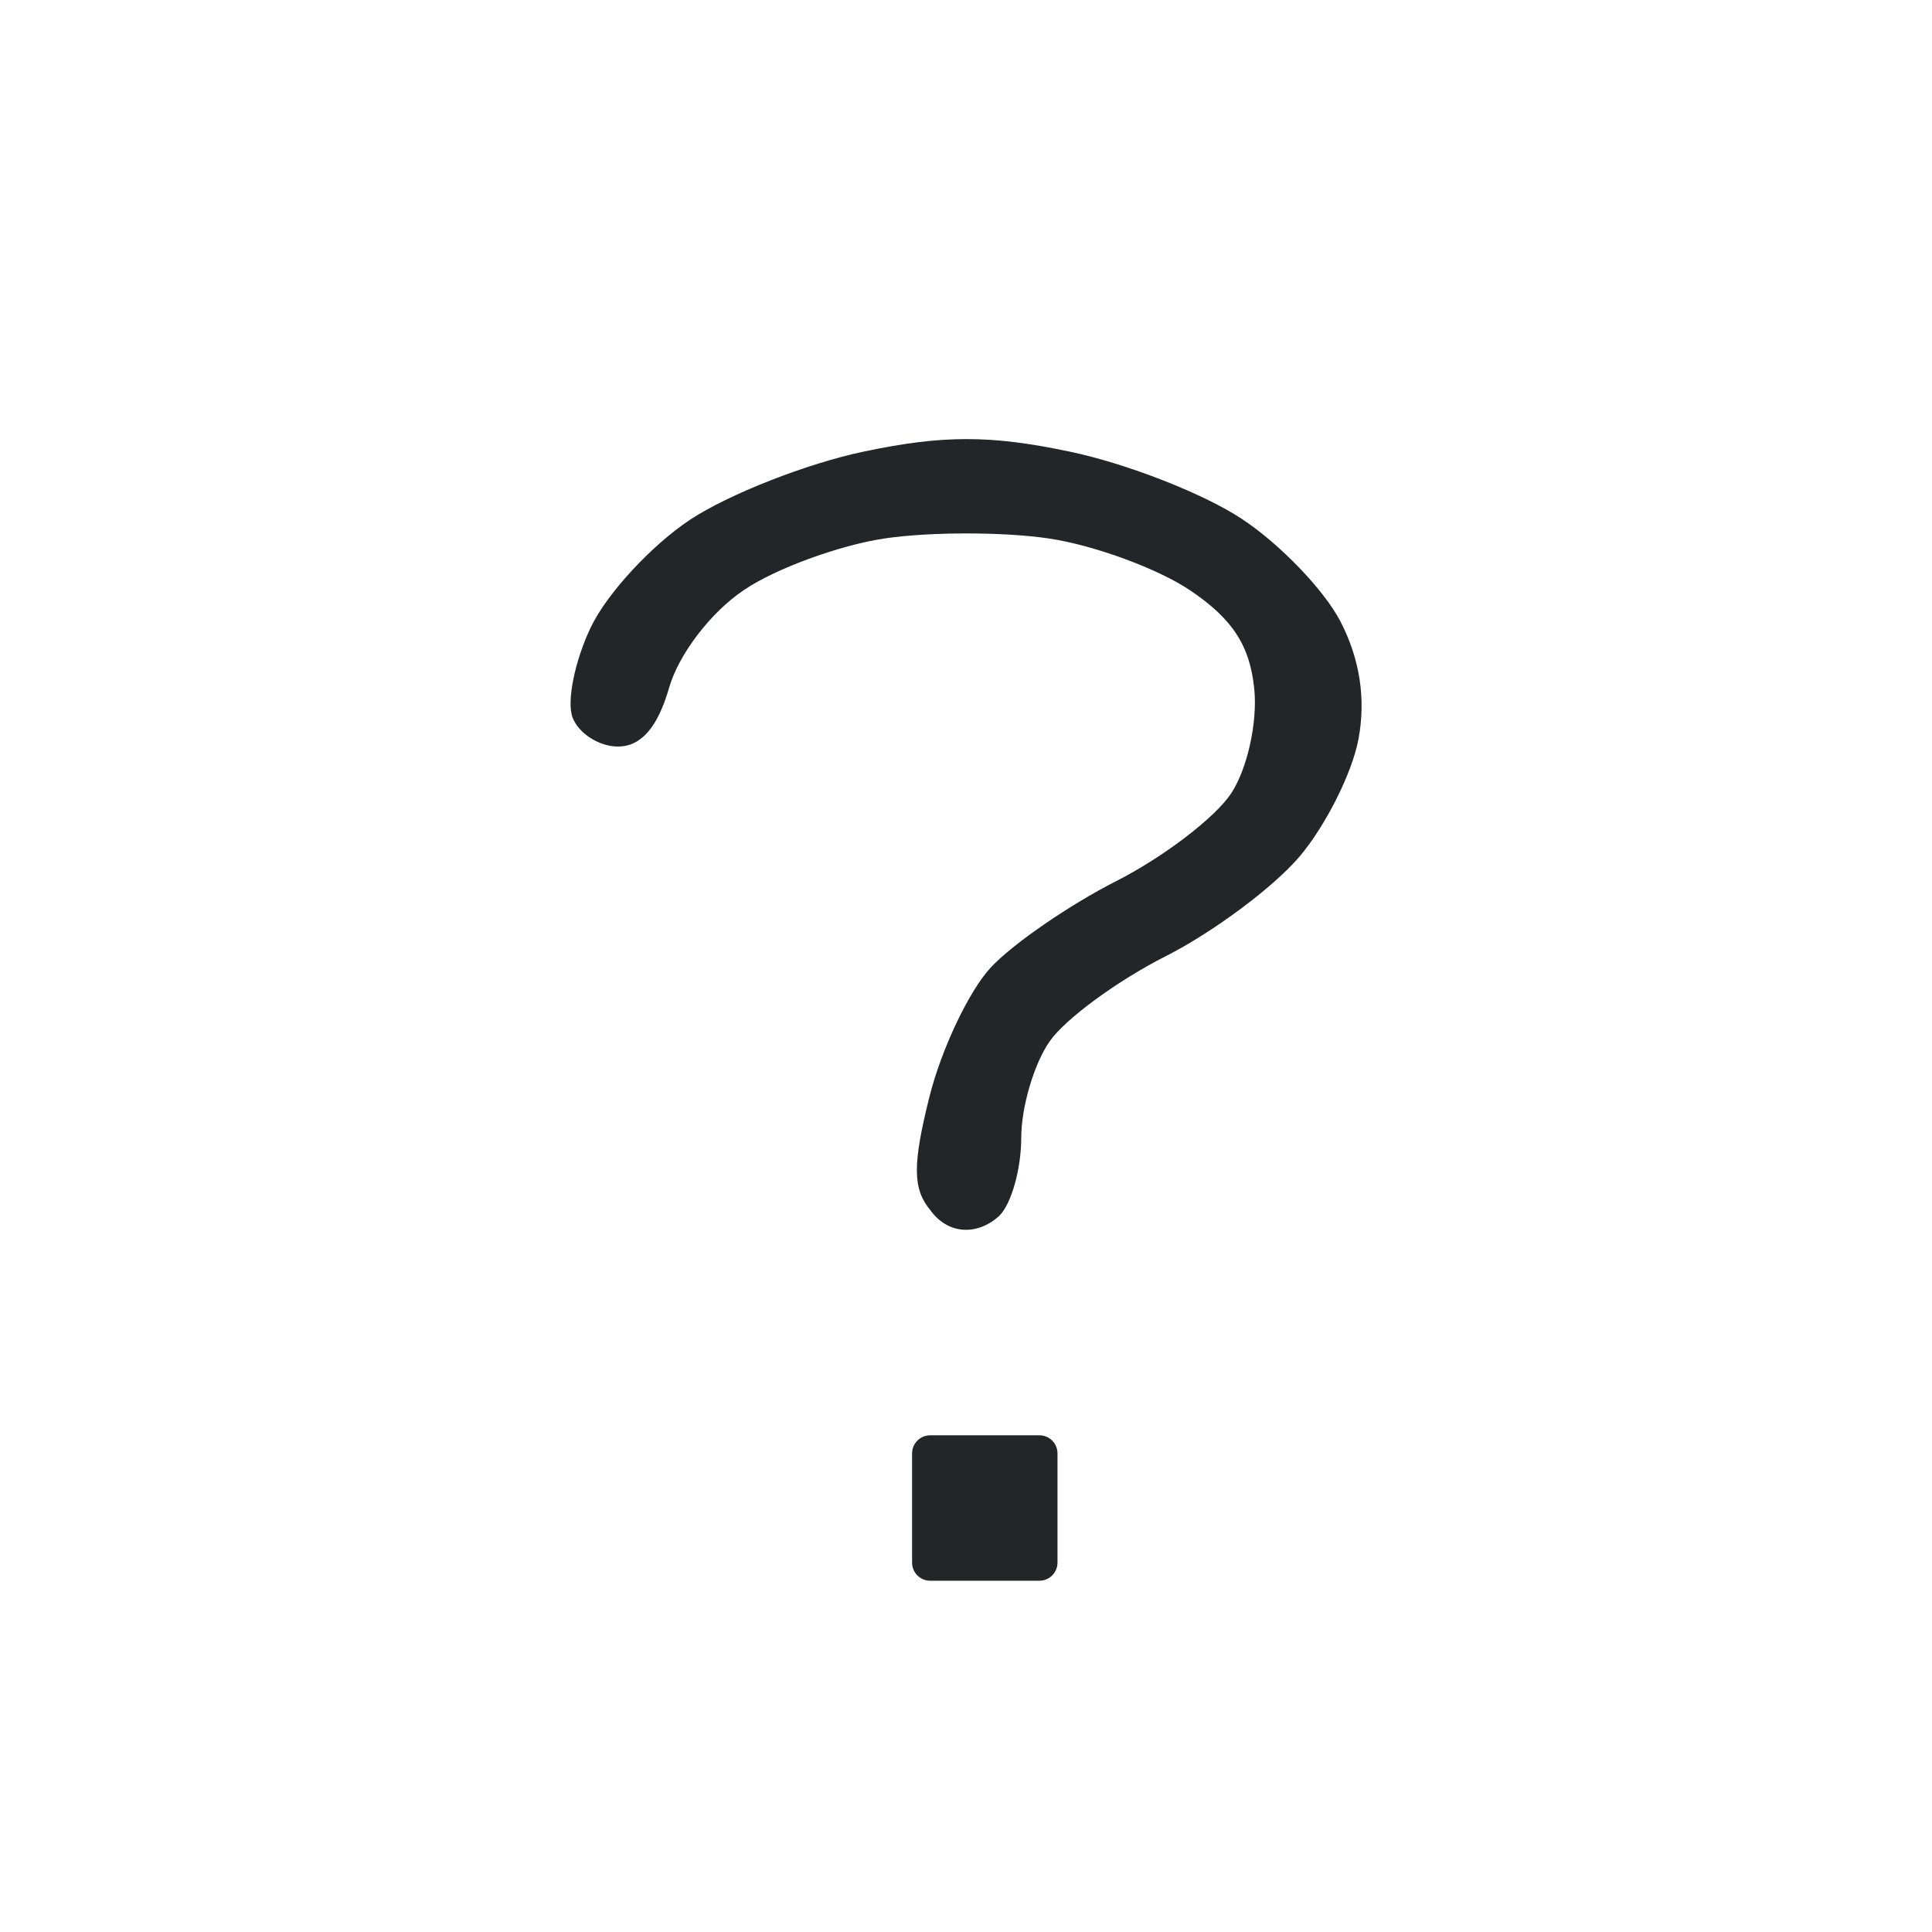
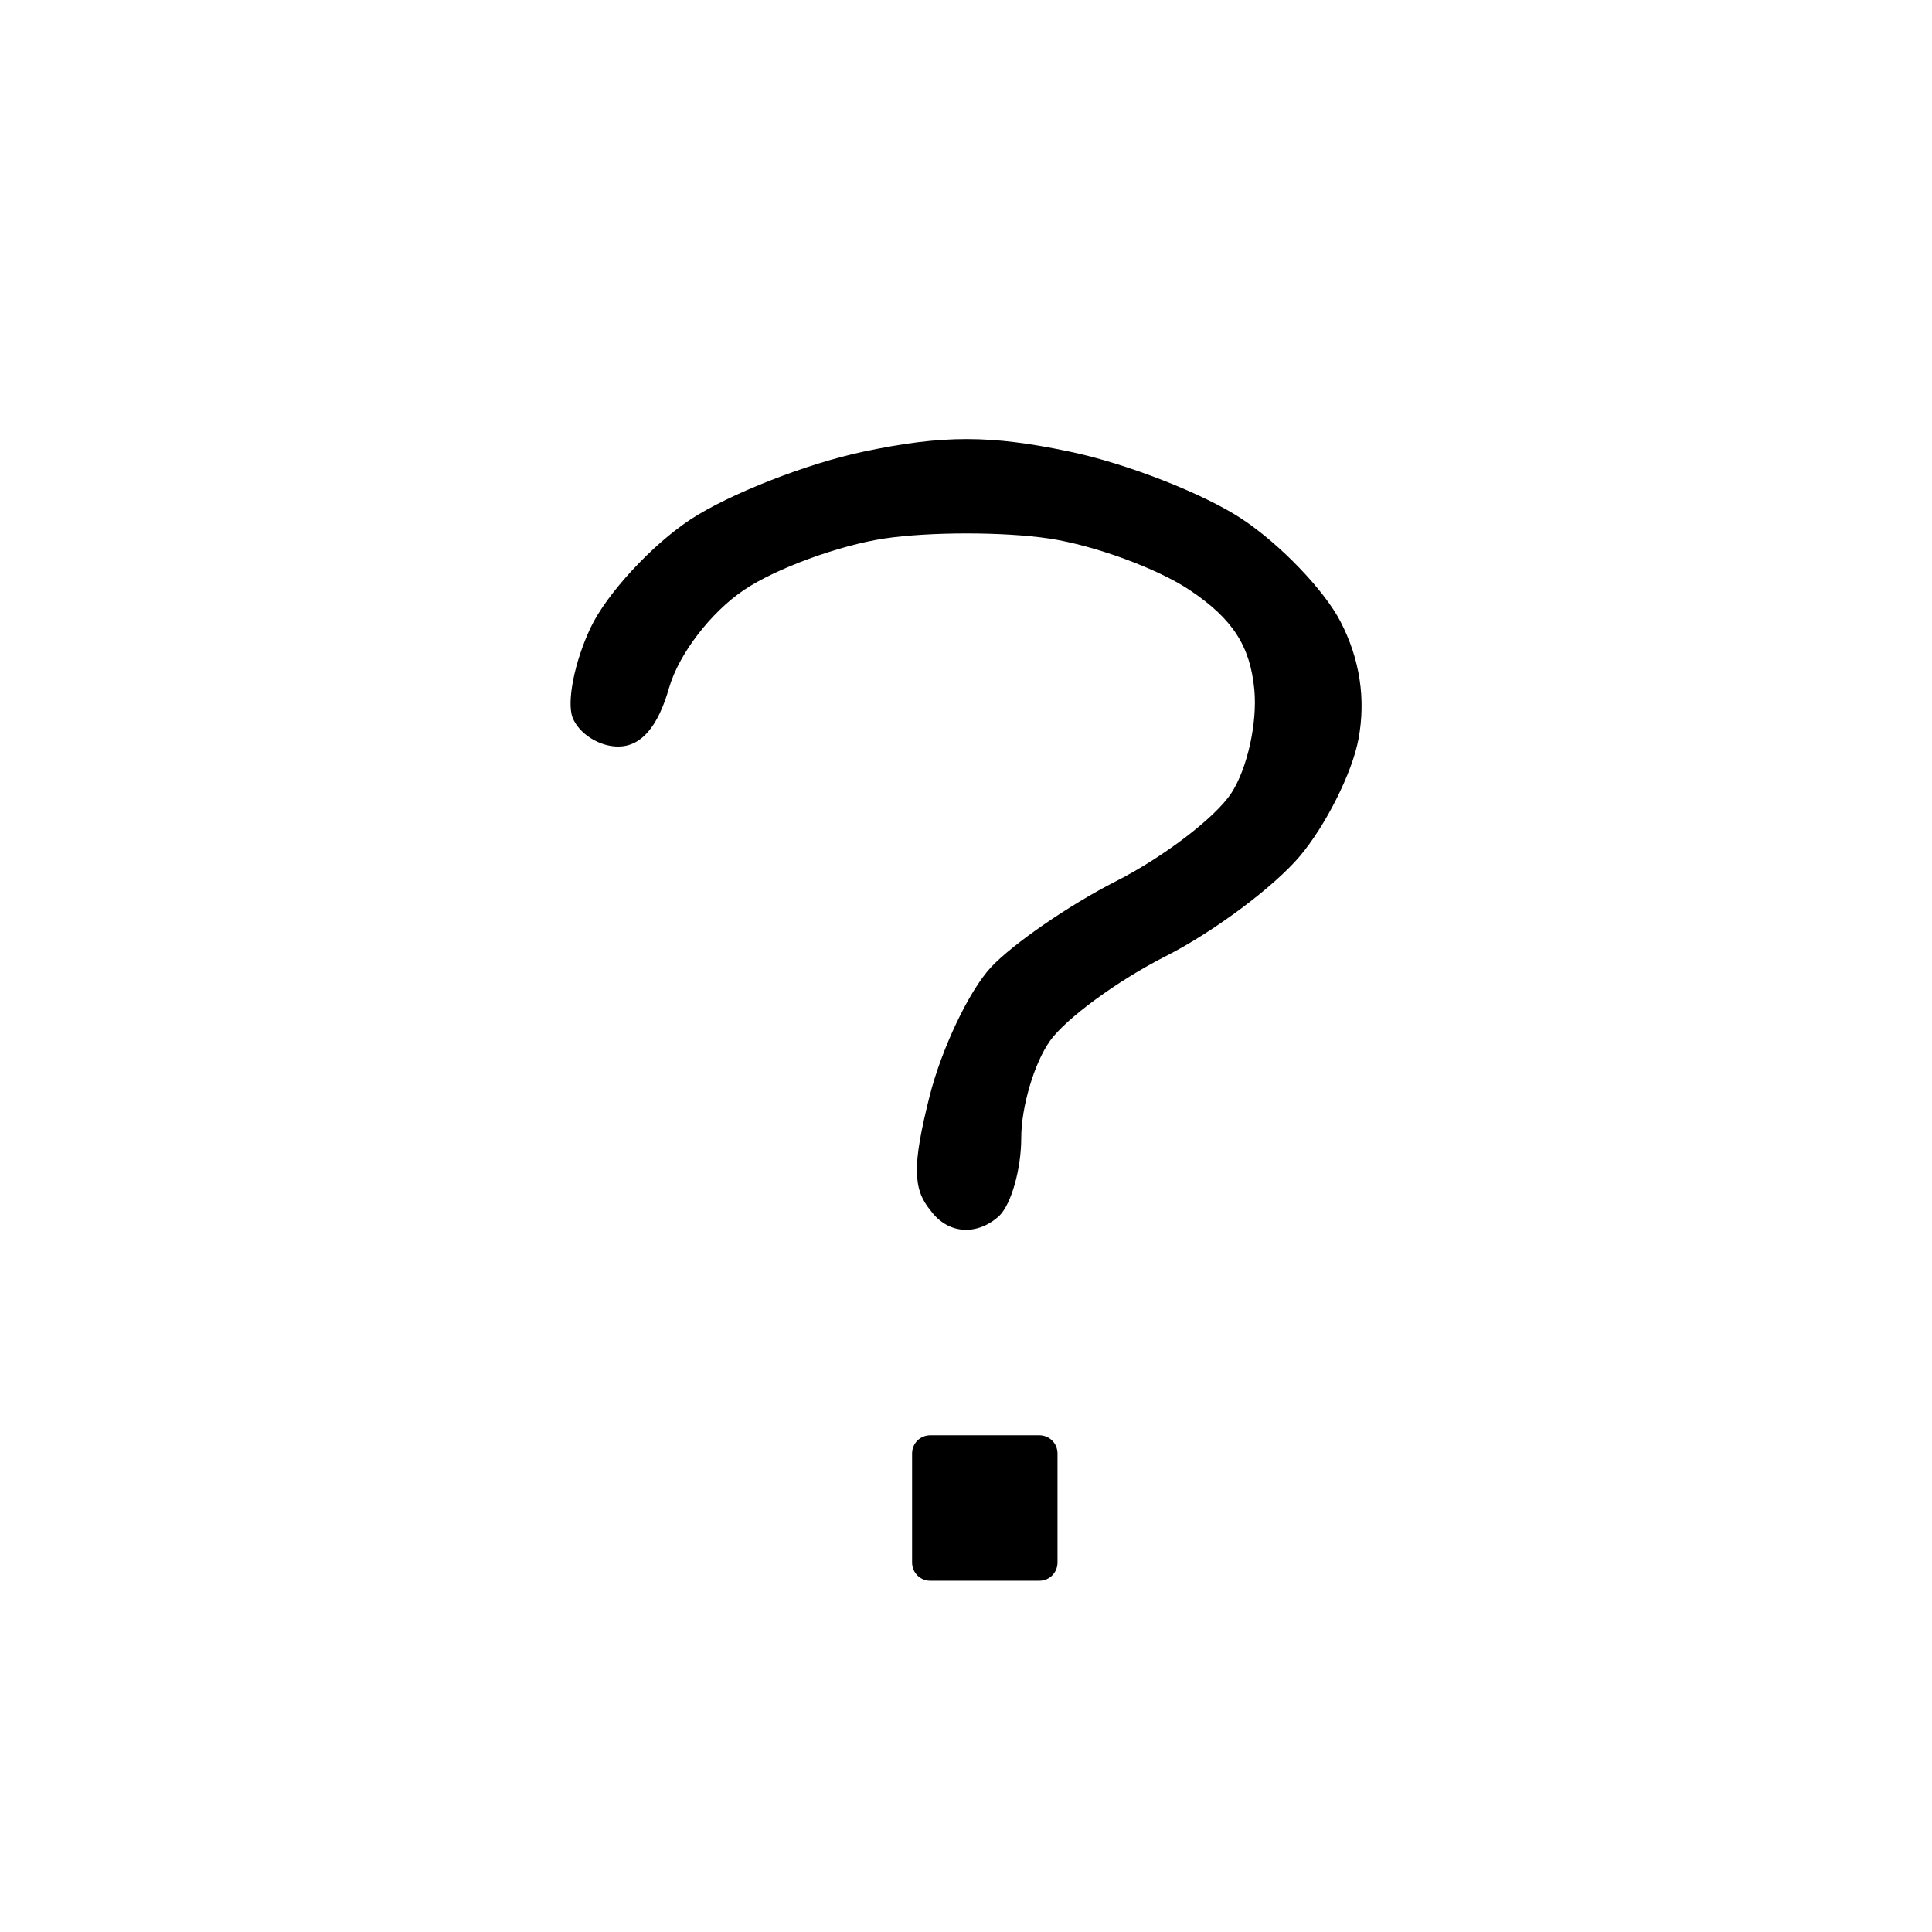
<svg xmlns="http://www.w3.org/2000/svg" id="svg4306" width="22" height="22" version="1.1" style="enable-background:new">
  <defs id="defs26" />
  <style type="text/css" id="current-color-scheme">
-         .ColorScheme-Background {
+         .ColorScheme-Text {
            color:#232629;
        }
        .ColorScheme-ButtonFocus{
            color:#3daee9;
        }
            .ColorScheme-NegativeText {
            color:#da4453;
        }
    </style>
  <g id="active-center" transform="translate(-1,-1)">
    <rect y="1" x="1" height="22" width="22" id="rect861" style="opacity:0.003;fill:#000000;fill-opacity:1;stroke-width:1.023" />
    <path d="m 12.007,6 c -0.36,0 -0.721,0.047 -1.175,0.143 -0.646,0.136 -1.535,0.485 -1.974,0.775 -0.439,0.291 -0.948,0.842 -1.131,1.226 -0.183,0.384 -0.276,0.846 -0.207,1.027 0.07,0.181 0.302,0.33 0.517,0.33 0.263,0 0.453,-0.219 0.582,-0.669 0.11,-0.383 0.475,-0.86 0.853,-1.114 0.363,-0.245 1.082,-0.508 1.598,-0.586 0.515,-0.077 1.359,-0.077 1.875,0 0.515,0.077 1.237,0.342 1.605,0.589 0.486,0.326 0.685,0.633 0.733,1.129 0.037,0.379 -0.08,0.903 -0.262,1.182 -0.181,0.276 -0.769,0.726 -1.308,1 -0.539,0.274 -1.183,0.718 -1.431,0.985 -0.248,0.267 -0.562,0.929 -0.698,1.471 -0.194,0.774 -0.192,1.05 0.011,1.294 0.207,0.285 0.544,0.285 0.786,0.061 0.137,-0.137 0.248,-0.535 0.248,-0.886 0,-0.35 0.146,-0.846 0.325,-1.101 0.179,-0.255 0.772,-0.69 1.319,-0.967 0.547,-0.277 1.235,-0.791 1.53,-1.141 0.295,-0.351 0.595,-0.949 0.666,-1.331 0.086,-0.457 0.016,-0.914 -0.205,-1.34 -0.184,-0.356 -0.688,-0.881 -1.121,-1.167 C 14.711,6.623 13.829,6.278 13.182,6.143 12.728,6.047 12.367,6 12.007,6 Z m -0.414,11.344 c -0.115,0 -0.207,0.092 -0.207,0.207 v 1.242 c 0,0.115 0.092,0.207 0.207,0.207 h 1.242 c 0.115,0 0.207,-0.092 0.207,-0.207 v -1.242 c 0,-0.115 -0.092,-0.207 -0.207,-0.207 z" style="fill:currentColor" id="rect45068-9-1-2" class="ColorScheme-Background" />
  </g>
  <g id="hover-center">
    <rect style="opacity:0.003;fill:#000000;fill-opacity:1;stroke-width:1.023" id="rect861-6" width="22" height="22" x="22" y="0" />
-     <path d="M 32.99 2 A 9 9 0 0 0 24 11 A 9 9 0 0 0 33 20 A 9 9 0 0 0 42 11 A 9 9 0 0 0 33 2 A 9 9 0 0 0 32.99 2 z M 33.006 5 C 33.366 5 33.727 5.047 34.182 5.143 C 34.828 5.278 35.71 5.624 36.143 5.91 C 36.575 6.196 37.08 6.72 37.264 7.076 C 37.484 7.503 37.554 7.959 37.469 8.416 C 37.397 8.797 37.096 9.397 36.801 9.748 C 36.506 10.099 35.818 10.612 35.271 10.889 C 34.725 11.166 34.132 11.6 33.953 11.855 C 33.774 12.111 33.627 12.607 33.627 12.957 C 33.627 13.307 33.516 13.707 33.379 13.844 C 33.137 14.067 32.8 14.066 32.594 13.781 C 32.391 13.537 32.388 13.263 32.582 12.488 C 32.718 11.947 33.033 11.285 33.281 11.018 C 33.529 10.75 34.172 10.306 34.711 10.031 C 35.25 9.757 35.839 9.307 36.02 9.031 C 36.202 8.752 36.318 8.229 36.281 7.85 C 36.233 7.354 36.035 7.047 35.549 6.721 C 35.182 6.474 34.459 6.21 33.943 6.133 C 33.428 6.056 32.586 6.056 32.07 6.133 C 31.555 6.21 30.836 6.472 30.473 6.717 C 30.095 6.972 29.729 7.449 29.619 7.832 C 29.49 8.282 29.3 8.502 29.037 8.502 C 28.822 8.502 28.589 8.353 28.52 8.172 C 28.45 7.991 28.543 7.529 28.727 7.145 C 28.91 6.76 29.418 6.209 29.857 5.918 C 30.297 5.627 31.186 5.278 31.832 5.143 C 32.287 5.047 32.645 5 33.006 5 z M 32.592 16.344 L 33.834 16.344 C 33.949 16.344 34.041 16.436 34.041 16.551 L 34.041 17.793 C 34.041 17.908 33.949 18 33.834 18 L 32.592 18 C 32.477 18 32.385 17.908 32.385 17.793 L 32.385 16.551 C 32.385 16.436 32.477 16.344 32.592 16.344 z " style="opacity:1;fill:currentColor" id="path45336" class="ColorScheme-Background" />
+     <path d="M 32.99,2 A 9,9 0 0 0 24,11 a 9,9 0 0 0 9,9 9,9 0 0 0 9,-9 9,9 0 0 0 -9,-9 9,9 0 0 0 -0.01,0 z m 0.016,3 c 0.36,0 0.721,0.047 1.176,0.143 0.646,0.136 1.529,0.482 1.961,0.768 0.432,0.286 0.937,0.81 1.121,1.166 0.221,0.426 0.291,0.883 0.205,1.34 -0.072,0.381 -0.373,0.981 -0.668,1.332 -0.295,0.351 -0.983,0.864 -1.529,1.141 -0.547,0.277 -1.14,0.712 -1.318,0.967 -0.179,0.255 -0.326,0.751 -0.326,1.102 0,0.35 -0.111,0.75 -0.248,0.887 -0.242,0.223 -0.579,0.222 -0.785,-0.062 -0.202,-0.244 -0.206,-0.519 -0.012,-1.293 0.136,-0.541 0.451,-1.203 0.699,-1.471 0.248,-0.267 0.891,-0.712 1.43,-0.986 0.539,-0.274 1.128,-0.724 1.309,-1 0.183,-0.279 0.298,-0.803 0.262,-1.182 -0.048,-0.496 -0.246,-0.803 -0.732,-1.129 -0.367,-0.246 -1.09,-0.511 -1.605,-0.588 -0.515,-0.077 -1.358,-0.077 -1.873,0 -0.515,0.077 -1.234,0.339 -1.598,0.584 -0.378,0.255 -0.744,0.732 -0.854,1.115 -0.129,0.45 -0.319,0.67 -0.582,0.67 -0.215,0 -0.448,-0.149 -0.518,-0.33 -0.07,-0.181 0.024,-0.643 0.207,-1.027 0.183,-0.384 0.692,-0.936 1.131,-1.227 0.439,-0.291 1.328,-0.64 1.975,-0.775 C 32.287,5.047 32.645,5 33.006,5 Z m -0.414,11.344 h 1.242 c 0.115,0 0.207,0.092 0.207,0.207 v 1.242 C 34.041,17.908 33.949,18 33.834,18 h -1.242 c -0.115,0 -0.207,-0.092 -0.207,-0.207 v -1.242 c 0,-0.115 0.092,-0.207 0.207,-0.207 z" style="opacity:1;fill:currentColor" id="path45336" class="ColorScheme-Background" />
  </g>
  <g transform="translate(65,-1)" id="inactive-center" style="enable-background:new">
    <rect style="opacity:0.003;fill:#000000;fill-opacity:1;stroke-width:1.023" id="rect861-7" width="22" height="22" x="1" y="1" />
    <path class="ColorScheme-Text" id="rect45068-9-1-2-9" style="opacity:0.3;fill:currentColor" d="m 12.007,6 c -0.36,0 -0.721,0.047 -1.175,0.143 -0.646,0.136 -1.535,0.485 -1.974,0.775 -0.439,0.291 -0.948,0.842 -1.131,1.226 -0.183,0.384 -0.276,0.846 -0.207,1.027 0.07,0.181 0.302,0.33 0.517,0.33 0.263,0 0.453,-0.219 0.582,-0.669 0.11,-0.383 0.475,-0.86 0.853,-1.114 0.363,-0.245 1.082,-0.508 1.598,-0.586 0.515,-0.077 1.359,-0.077 1.875,0 0.515,0.077 1.237,0.342 1.605,0.589 0.486,0.326 0.685,0.633 0.733,1.129 0.037,0.379 -0.08,0.903 -0.262,1.182 -0.181,0.276 -0.769,0.726 -1.308,1 -0.539,0.274 -1.183,0.718 -1.431,0.985 -0.248,0.267 -0.562,0.929 -0.698,1.471 -0.194,0.774 -0.192,1.05 0.011,1.294 0.207,0.285 0.544,0.285 0.786,0.061 0.137,-0.137 0.248,-0.535 0.248,-0.886 0,-0.35 0.146,-0.846 0.325,-1.101 0.179,-0.255 0.772,-0.69 1.319,-0.967 0.547,-0.277 1.235,-0.791 1.53,-1.141 0.295,-0.351 0.595,-0.949 0.666,-1.331 0.086,-0.457 0.016,-0.914 -0.205,-1.34 -0.184,-0.356 -0.688,-0.881 -1.121,-1.167 C 14.711,6.623 13.829,6.278 13.182,6.143 12.728,6.047 12.367,6 12.007,6 Z m -0.414,11.344 c -0.115,0 -0.207,0.092 -0.207,0.207 v 1.242 c 0,0.115 0.092,0.207 0.207,0.207 h 1.242 c 0.115,0 0.207,-0.092 0.207,-0.207 v -1.242 c 0,-0.115 -0.092,-0.207 -0.207,-0.207 z" />
  </g>
  <g transform="translate(87,-1)" id="deactivated-center" style="enable-background:new">
    <rect style="opacity:0.003;fill:#000000;fill-opacity:1;stroke-width:1.023" id="rect861-0" width="22" height="22" x="1" y="1" />
-     <path class="ColorScheme-Background" id="rect45068-9-1-2-2" style="fill:currentColor;opacity:0.3" d="m 12.007,6 c -0.36,0 -0.721,0.047 -1.175,0.143 -0.646,0.136 -1.535,0.485 -1.974,0.775 -0.439,0.291 -0.948,0.842 -1.131,1.226 -0.183,0.384 -0.276,0.846 -0.207,1.027 0.07,0.181 0.302,0.33 0.517,0.33 0.263,0 0.453,-0.219 0.582,-0.669 0.11,-0.383 0.475,-0.86 0.853,-1.114 0.363,-0.245 1.082,-0.508 1.598,-0.586 0.515,-0.077 1.359,-0.077 1.875,0 0.515,0.077 1.237,0.342 1.605,0.589 0.486,0.326 0.685,0.633 0.733,1.129 0.037,0.379 -0.08,0.903 -0.262,1.182 -0.181,0.276 -0.769,0.726 -1.308,1 -0.539,0.274 -1.183,0.718 -1.431,0.985 -0.248,0.267 -0.562,0.929 -0.698,1.471 -0.194,0.774 -0.192,1.05 0.011,1.294 0.207,0.285 0.544,0.285 0.786,0.061 0.137,-0.137 0.248,-0.535 0.248,-0.886 0,-0.35 0.146,-0.846 0.325,-1.101 0.179,-0.255 0.772,-0.69 1.319,-0.967 0.547,-0.277 1.235,-0.791 1.53,-1.141 0.295,-0.351 0.595,-0.949 0.666,-1.331 0.086,-0.457 0.016,-0.914 -0.205,-1.34 -0.184,-0.356 -0.688,-0.881 -1.121,-1.167 C 14.711,6.623 13.829,6.278 13.182,6.143 12.728,6.047 12.367,6 12.007,6 Z m -0.414,11.344 c -0.115,0 -0.207,0.092 -0.207,0.207 v 1.242 c 0,0.115 0.092,0.207 0.207,0.207 h 1.242 c 0.115,0 0.207,-0.092 0.207,-0.207 v -1.242 c 0,-0.115 -0.092,-0.207 -0.207,-0.207 z" />
+     <path class="ColorScheme-Text" id="rect45068-9-1-2-2" style="opacity:0.3;fill:currentColor" d="m 12.007,6 c -0.36,0 -0.721,0.047 -1.175,0.143 -0.646,0.136 -1.535,0.485 -1.974,0.775 -0.439,0.291 -0.948,0.842 -1.131,1.226 -0.183,0.384 -0.276,0.846 -0.207,1.027 0.07,0.181 0.302,0.33 0.517,0.33 0.263,0 0.453,-0.219 0.582,-0.669 0.11,-0.383 0.475,-0.86 0.853,-1.114 0.363,-0.245 1.082,-0.508 1.598,-0.586 0.515,-0.077 1.359,-0.077 1.875,0 0.515,0.077 1.237,0.342 1.605,0.589 0.486,0.326 0.685,0.633 0.733,1.129 0.037,0.379 -0.08,0.903 -0.262,1.182 -0.181,0.276 -0.769,0.726 -1.308,1 -0.539,0.274 -1.183,0.718 -1.431,0.985 -0.248,0.267 -0.562,0.929 -0.698,1.471 -0.194,0.774 -0.192,1.05 0.011,1.294 0.207,0.285 0.544,0.285 0.786,0.061 0.137,-0.137 0.248,-0.535 0.248,-0.886 0,-0.35 0.146,-0.846 0.325,-1.101 0.179,-0.255 0.772,-0.69 1.319,-0.967 0.547,-0.277 1.235,-0.791 1.53,-1.141 0.295,-0.351 0.595,-0.949 0.666,-1.331 0.086,-0.457 0.016,-0.914 -0.205,-1.34 -0.184,-0.356 -0.688,-0.881 -1.121,-1.167 C 14.711,6.623 13.829,6.278 13.182,6.143 12.728,6.047 12.367,6 12.007,6 Z m -0.414,11.344 c -0.115,0 -0.207,0.092 -0.207,0.207 v 1.242 c 0,0.115 0.092,0.207 0.207,0.207 h 1.242 c 0.115,0 0.207,-0.092 0.207,-0.207 v -1.242 c 0,-0.115 -0.092,-0.207 -0.207,-0.207 z" />
  </g>
  <g transform="translate(22)" style="enable-background:new" id="pressed-center">
    <rect y="0" x="22" height="22" width="22" id="rect861-6-6" style="opacity:0.003;fill:#000000;fill-opacity:1;stroke-width:1.023" />
    <path class="ColorScheme-Background" id="path45336-7" style="opacity:0.3;fill:currentColor" d="M 32.99,2 A 9,9 0 0 0 24,11 a 9,9 0 0 0 9,9 9,9 0 0 0 9,-9 9,9 0 0 0 -9,-9 9,9 0 0 0 -0.01,0 z m 0.016,3 c 0.36,0 0.721,0.047 1.176,0.143 0.646,0.136 1.529,0.482 1.961,0.768 0.432,0.286 0.937,0.81 1.121,1.166 0.221,0.426 0.291,0.883 0.205,1.34 -0.072,0.381 -0.373,0.981 -0.668,1.332 -0.295,0.351 -0.983,0.864 -1.529,1.141 -0.547,0.277 -1.14,0.712 -1.318,0.967 -0.179,0.255 -0.326,0.751 -0.326,1.102 0,0.35 -0.111,0.75 -0.248,0.887 -0.242,0.223 -0.579,0.222 -0.785,-0.062 -0.202,-0.244 -0.206,-0.519 -0.012,-1.293 0.136,-0.541 0.451,-1.203 0.699,-1.471 0.248,-0.267 0.891,-0.712 1.43,-0.986 0.539,-0.274 1.128,-0.724 1.309,-1 0.183,-0.279 0.298,-0.803 0.262,-1.182 -0.048,-0.496 -0.246,-0.803 -0.732,-1.129 -0.367,-0.246 -1.09,-0.511 -1.605,-0.588 -0.515,-0.077 -1.358,-0.077 -1.873,0 -0.515,0.077 -1.234,0.339 -1.598,0.584 -0.378,0.255 -0.744,0.732 -0.854,1.115 -0.129,0.45 -0.319,0.67 -0.582,0.67 -0.215,0 -0.448,-0.149 -0.518,-0.33 -0.07,-0.181 0.024,-0.643 0.207,-1.027 0.183,-0.384 0.692,-0.936 1.131,-1.227 0.439,-0.291 1.328,-0.64 1.975,-0.775 C 32.287,5.047 32.645,5 33.006,5 Z m -0.414,11.344 h 1.242 c 0.115,0 0.207,0.092 0.207,0.207 v 1.242 C 34.041,17.908 33.949,18 33.834,18 h -1.242 c -0.115,0 -0.207,-0.092 -0.207,-0.207 v -1.242 c 0,-0.115 0.092,-0.207 0.207,-0.207 z" />
  </g>
</svg>
